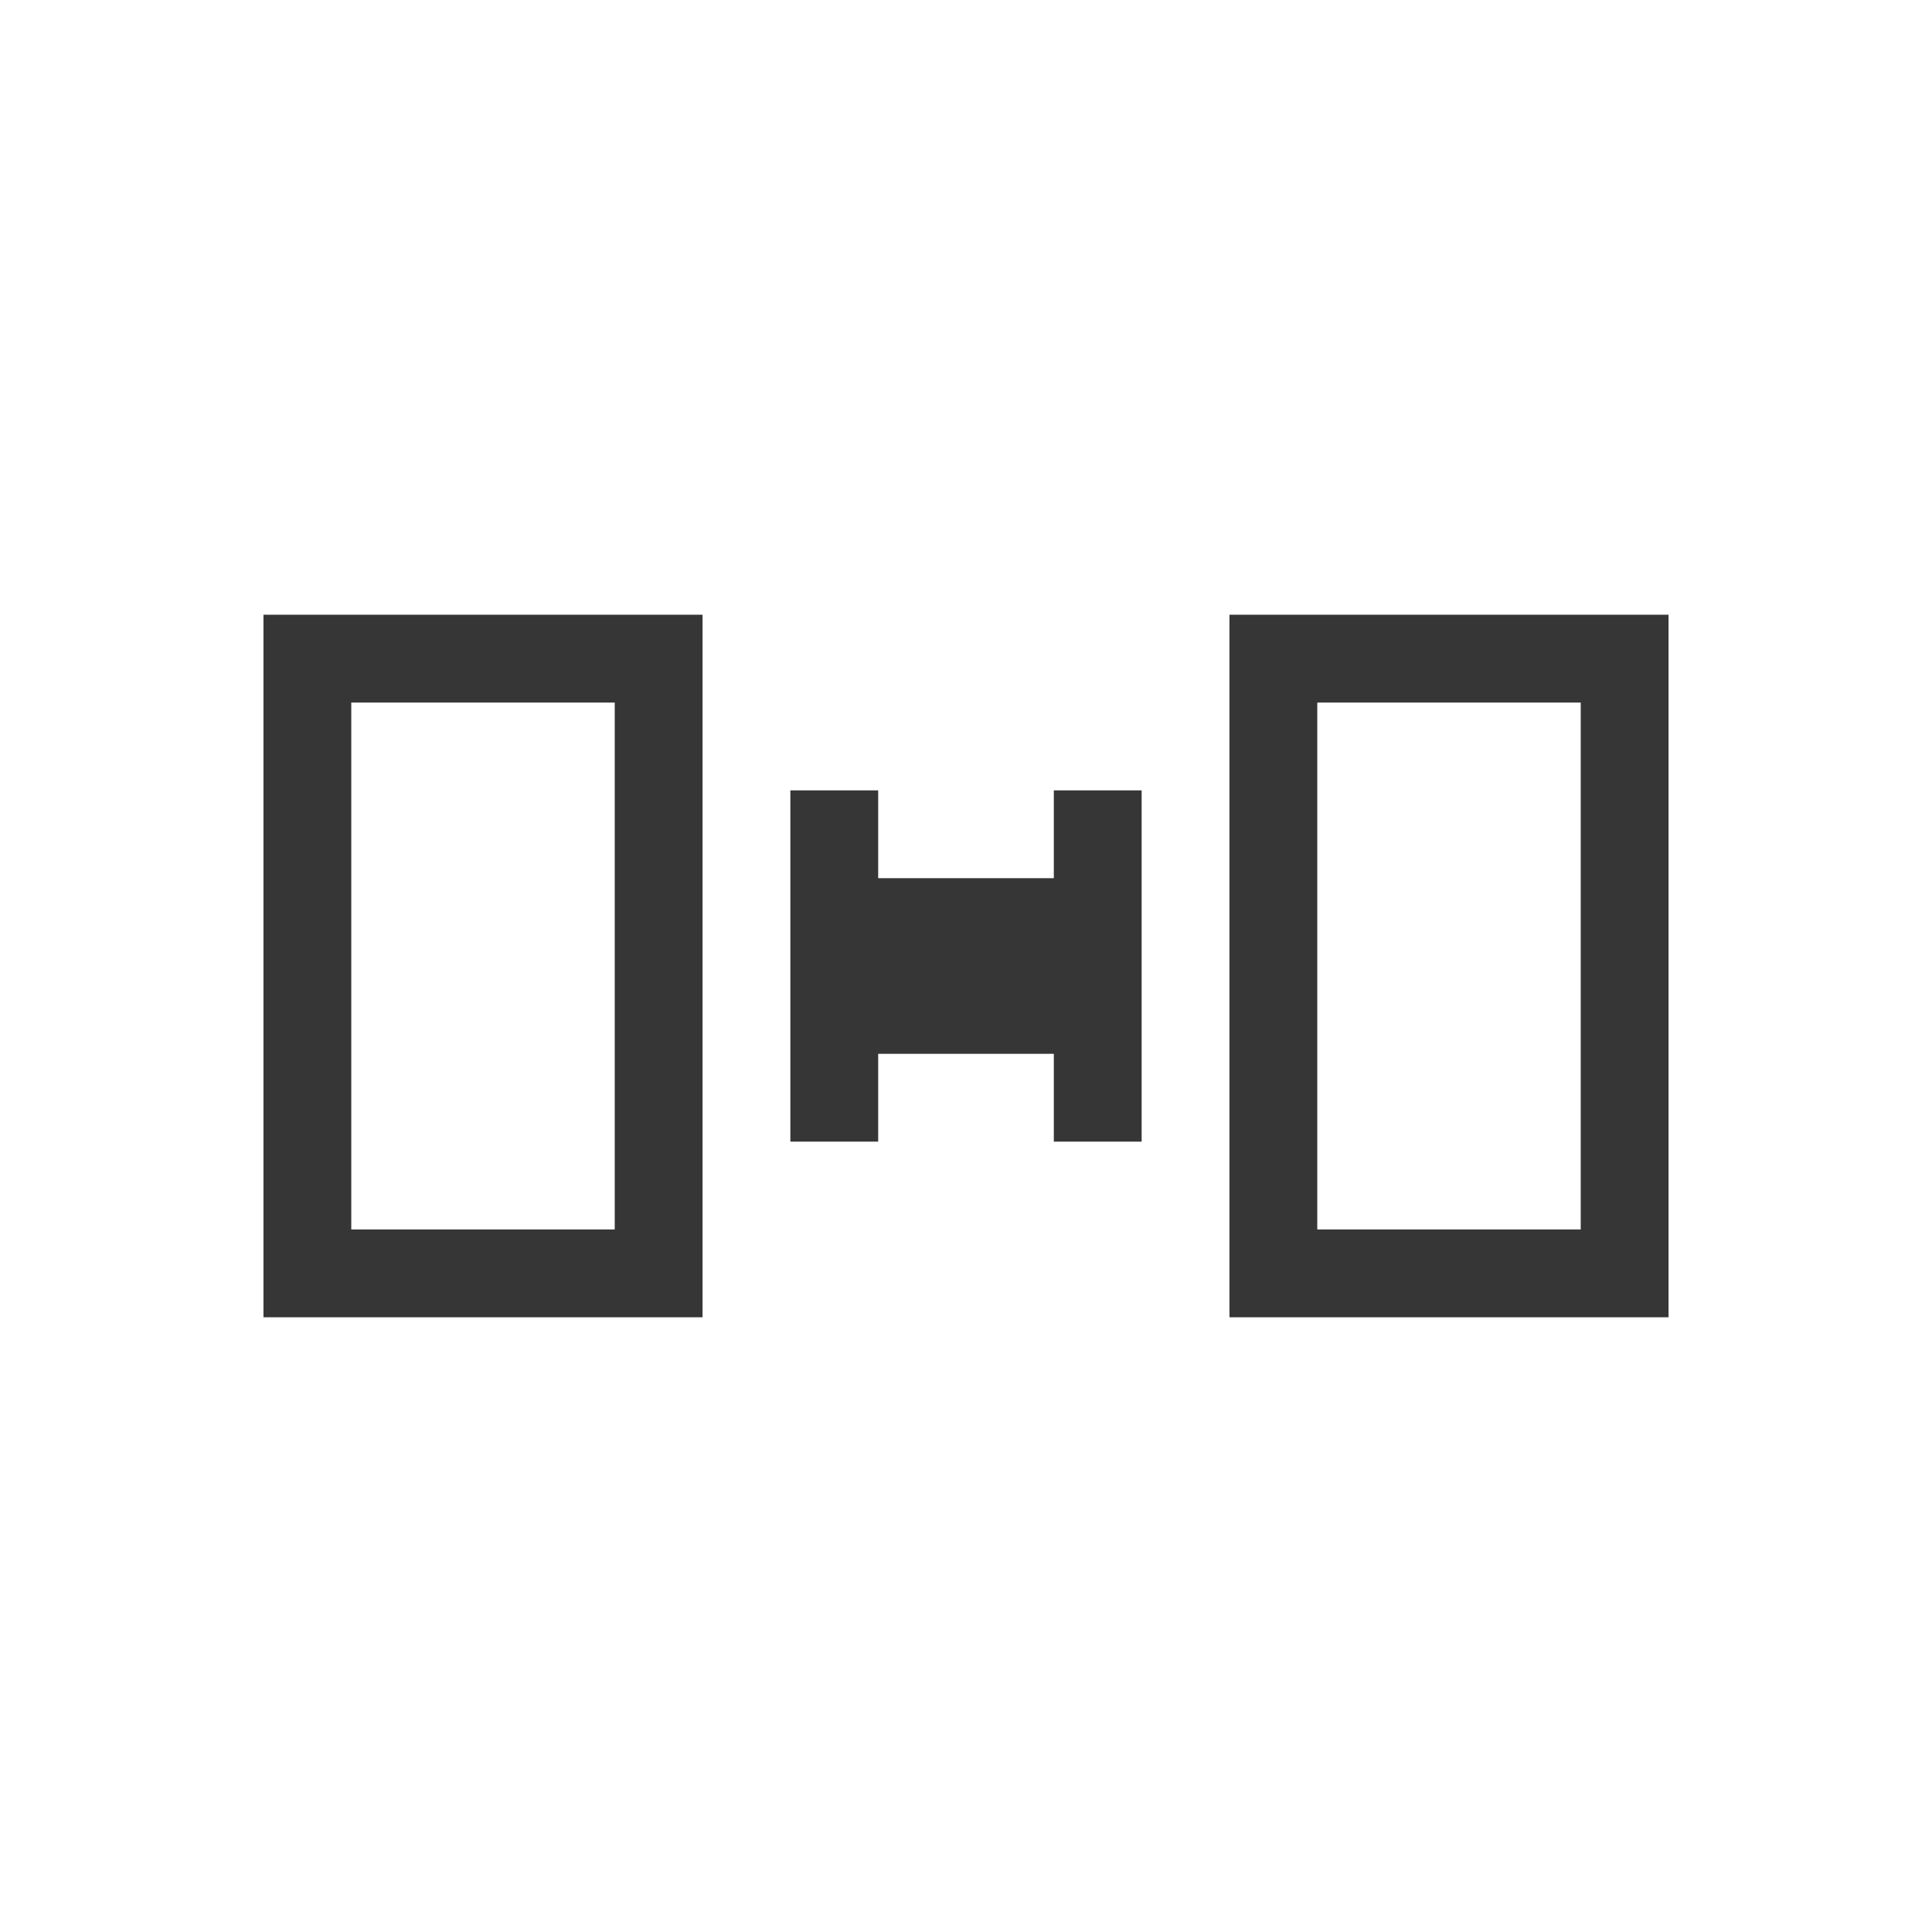
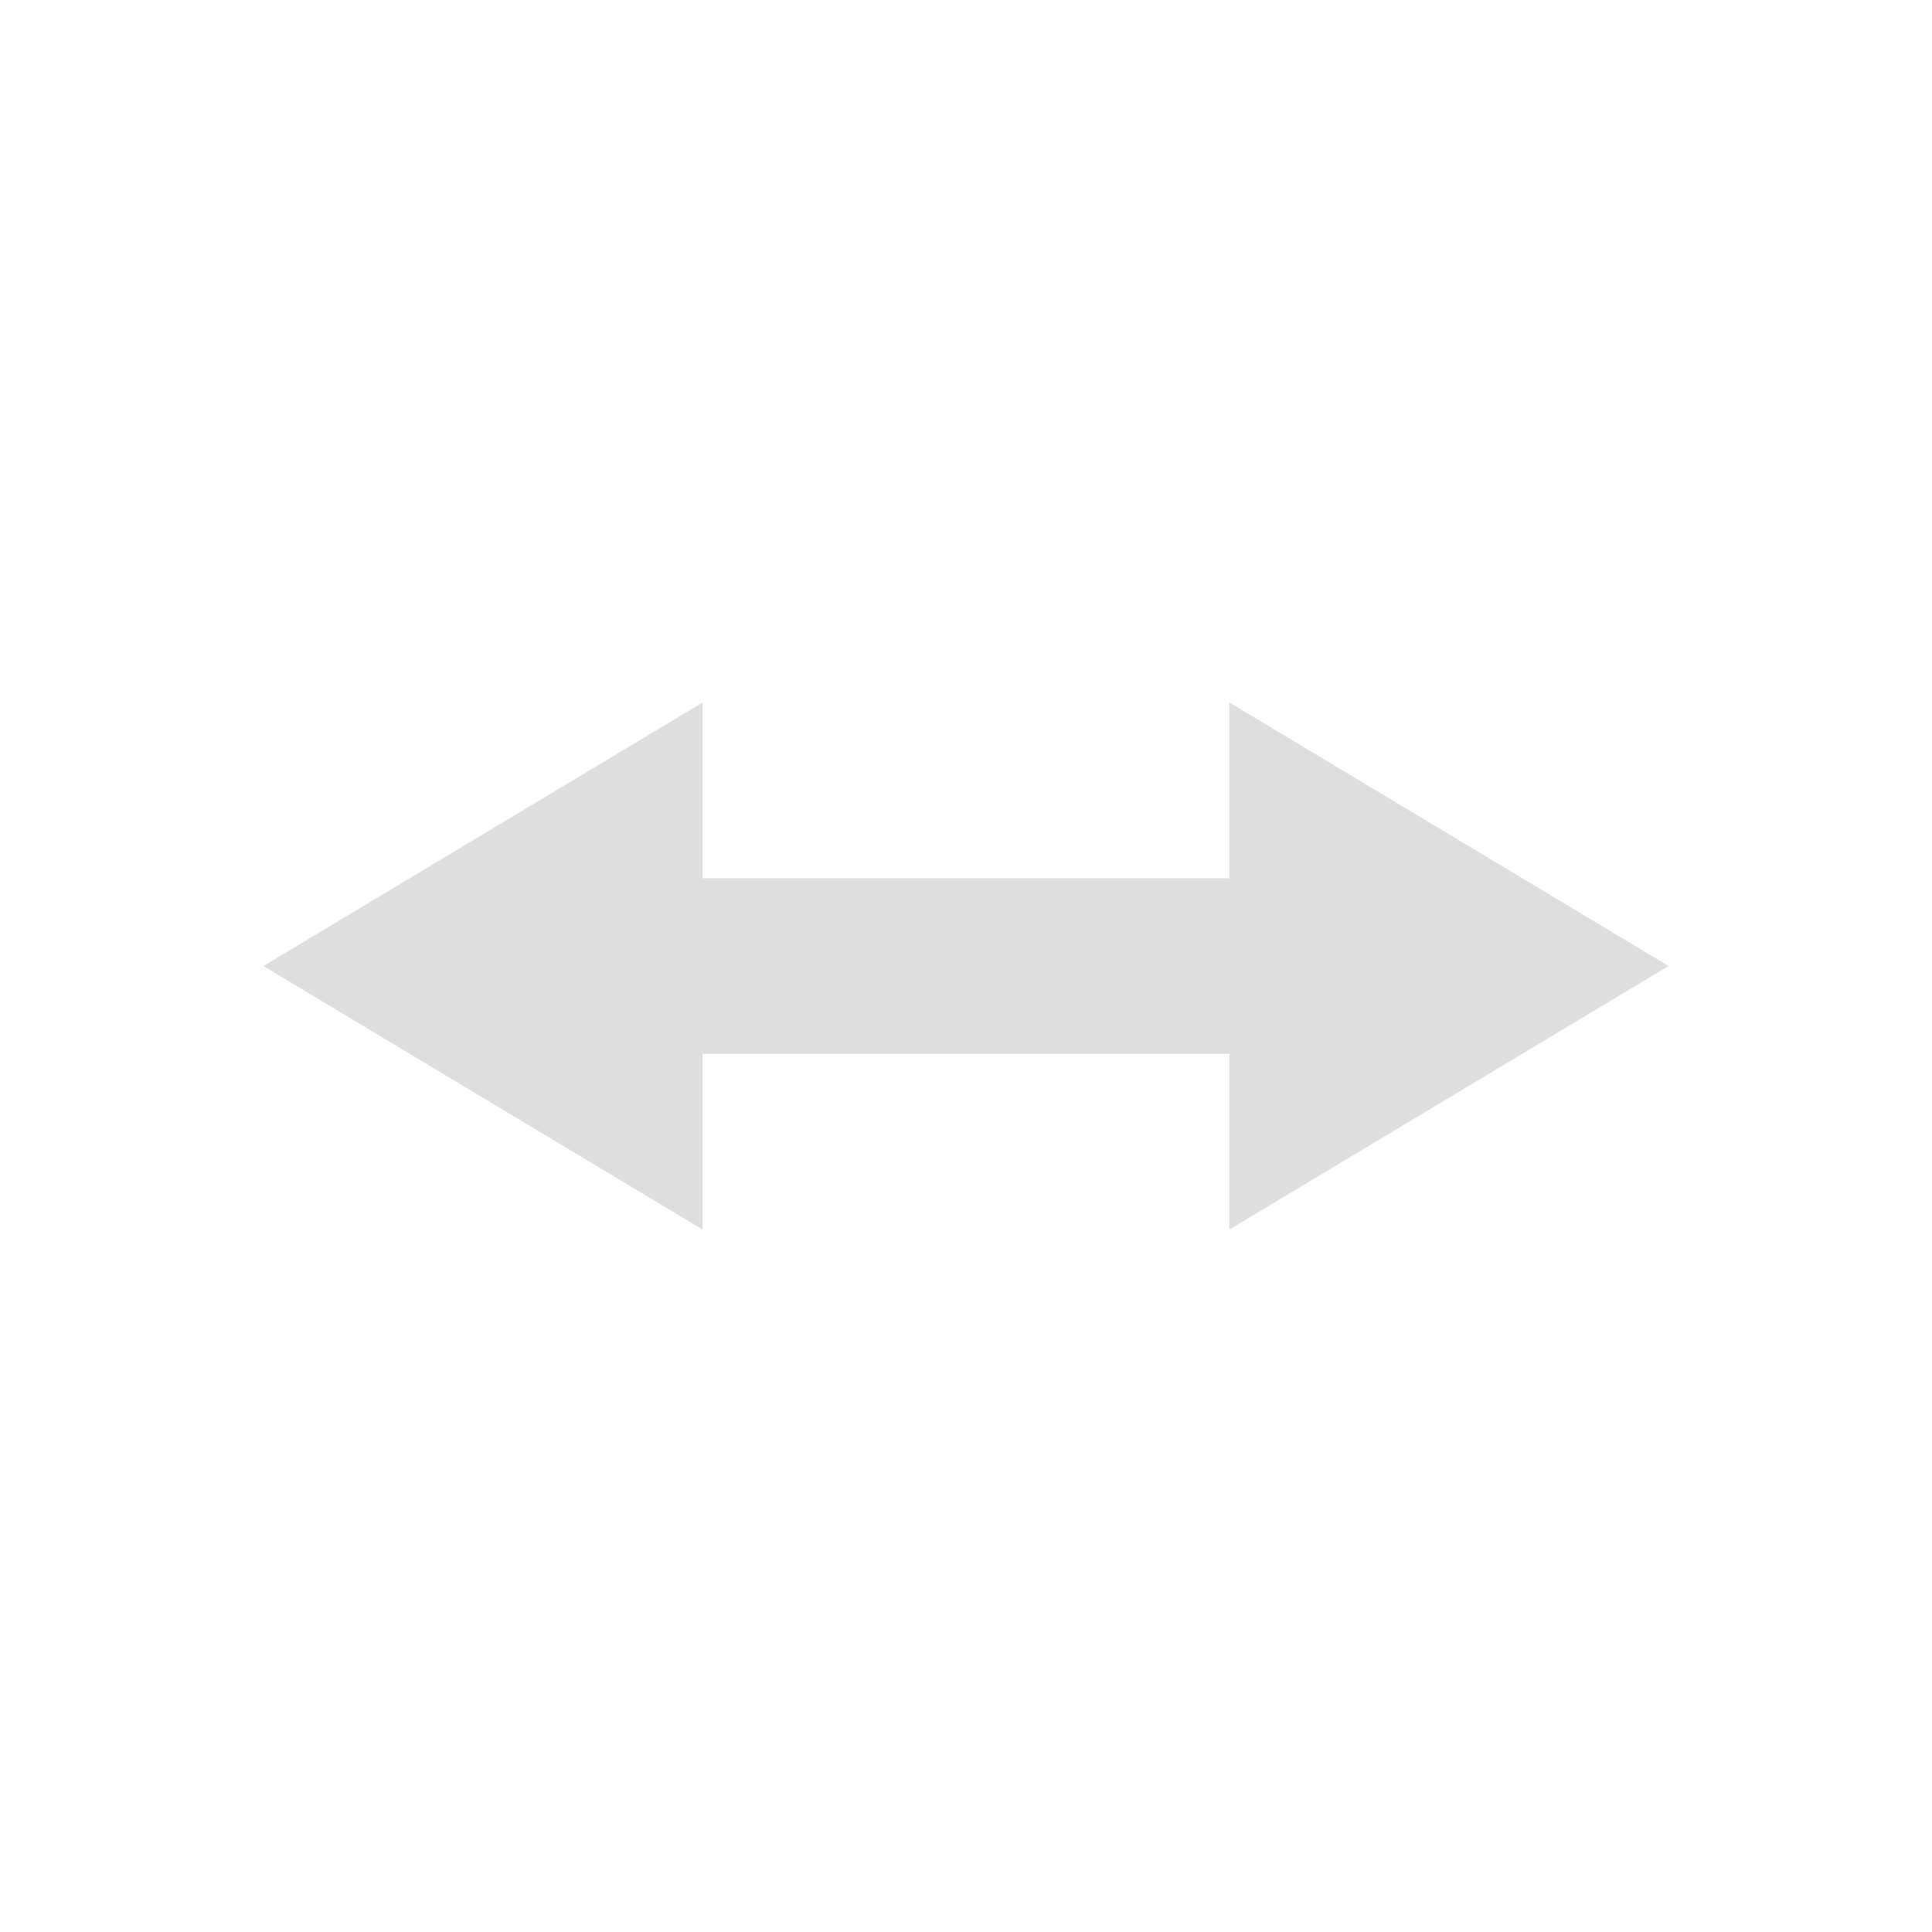
- <svg xmlns="http://www.w3.org/2000/svg" id="svg14" viewBox="0 0 22 22" version="1.1" height="22" width="22">
-   <defs id="defs5">
-     <style type="text/css" id="current-color-scheme"> .ColorScheme-Text { color:#363636; } </style>
+ <svg xmlns="http://www.w3.org/2000/svg" id="svg7384" width="22" height="22" version="1.1" style="enable-background:new">
+   <defs id="defs7386">
+     <style id="current-color-scheme" type="text/css">
+    .ColorScheme-Text { color:#dedede; } .ColorScheme-Highlight { color:#5294e2; } .ColorScheme-ButtonBackground { color:#dedede; }
+   </style>
  </defs>
-   <g id="g12" transform="translate(-326 -534.36)">
-     <g id="distribute-horizontal-x">
-       <rect id="rect7" fill="none" height="22" width="22" y="534.36" x="326" />
-       <path id="path9" d="m329 541.36v8h5v-8h-5zm11 0v8h5v-8h-5zm-10 1h3v6h-3v-6zm11 0h3v6h-3v-6zm-6 1v4h1v-1h2v1h1v-4h-1v1h-2v-1h-1z" fill="currentColor" class="ColorScheme-Text" />
-     </g>
+   <g id="distribute-horizontal-x" transform="translate(-465.0002,65.00334)">
+     <rect id="rect3338" width="22" height="22" x="465" y="-65" style="opacity:0;fill:#0000ff;fill-rule:evenodd;stroke:none;stroke-width:1px;stroke-linecap:butt;stroke-linejoin:miter;stroke-opacity:1" />
+     <path id="path5837" class="ColorScheme-Text" d="m 473,-57.003 -5,3 5,3 0,-2 6,0 0,2 5,-3 -5,-3 0,2 -6,0 0,-2 z" style="opacity:1;fill:currentColor;fill-opacity:1;stroke:none" />
+   </g>
+   <g id="16-16-distribute-horizontal-x" transform="translate(-465.0002,65.00334)">
+     <rect id="rect4142" width="16" height="16" x="489" y="-59" style="opacity:0;fill:#0000ff;fill-rule:evenodd;stroke:none;stroke-width:1px;stroke-linecap:butt;stroke-linejoin:miter;stroke-opacity:1" />
+     <path id="path4144" class="ColorScheme-Text" d="m 494,-54.003 -4,3 4,3 0,-2 6,0 0,2 4,-3 -4,-3 0,2 -6,0 z" style="opacity:1;fill:currentColor;fill-opacity:1;stroke:none" />
  </g>
</svg>
